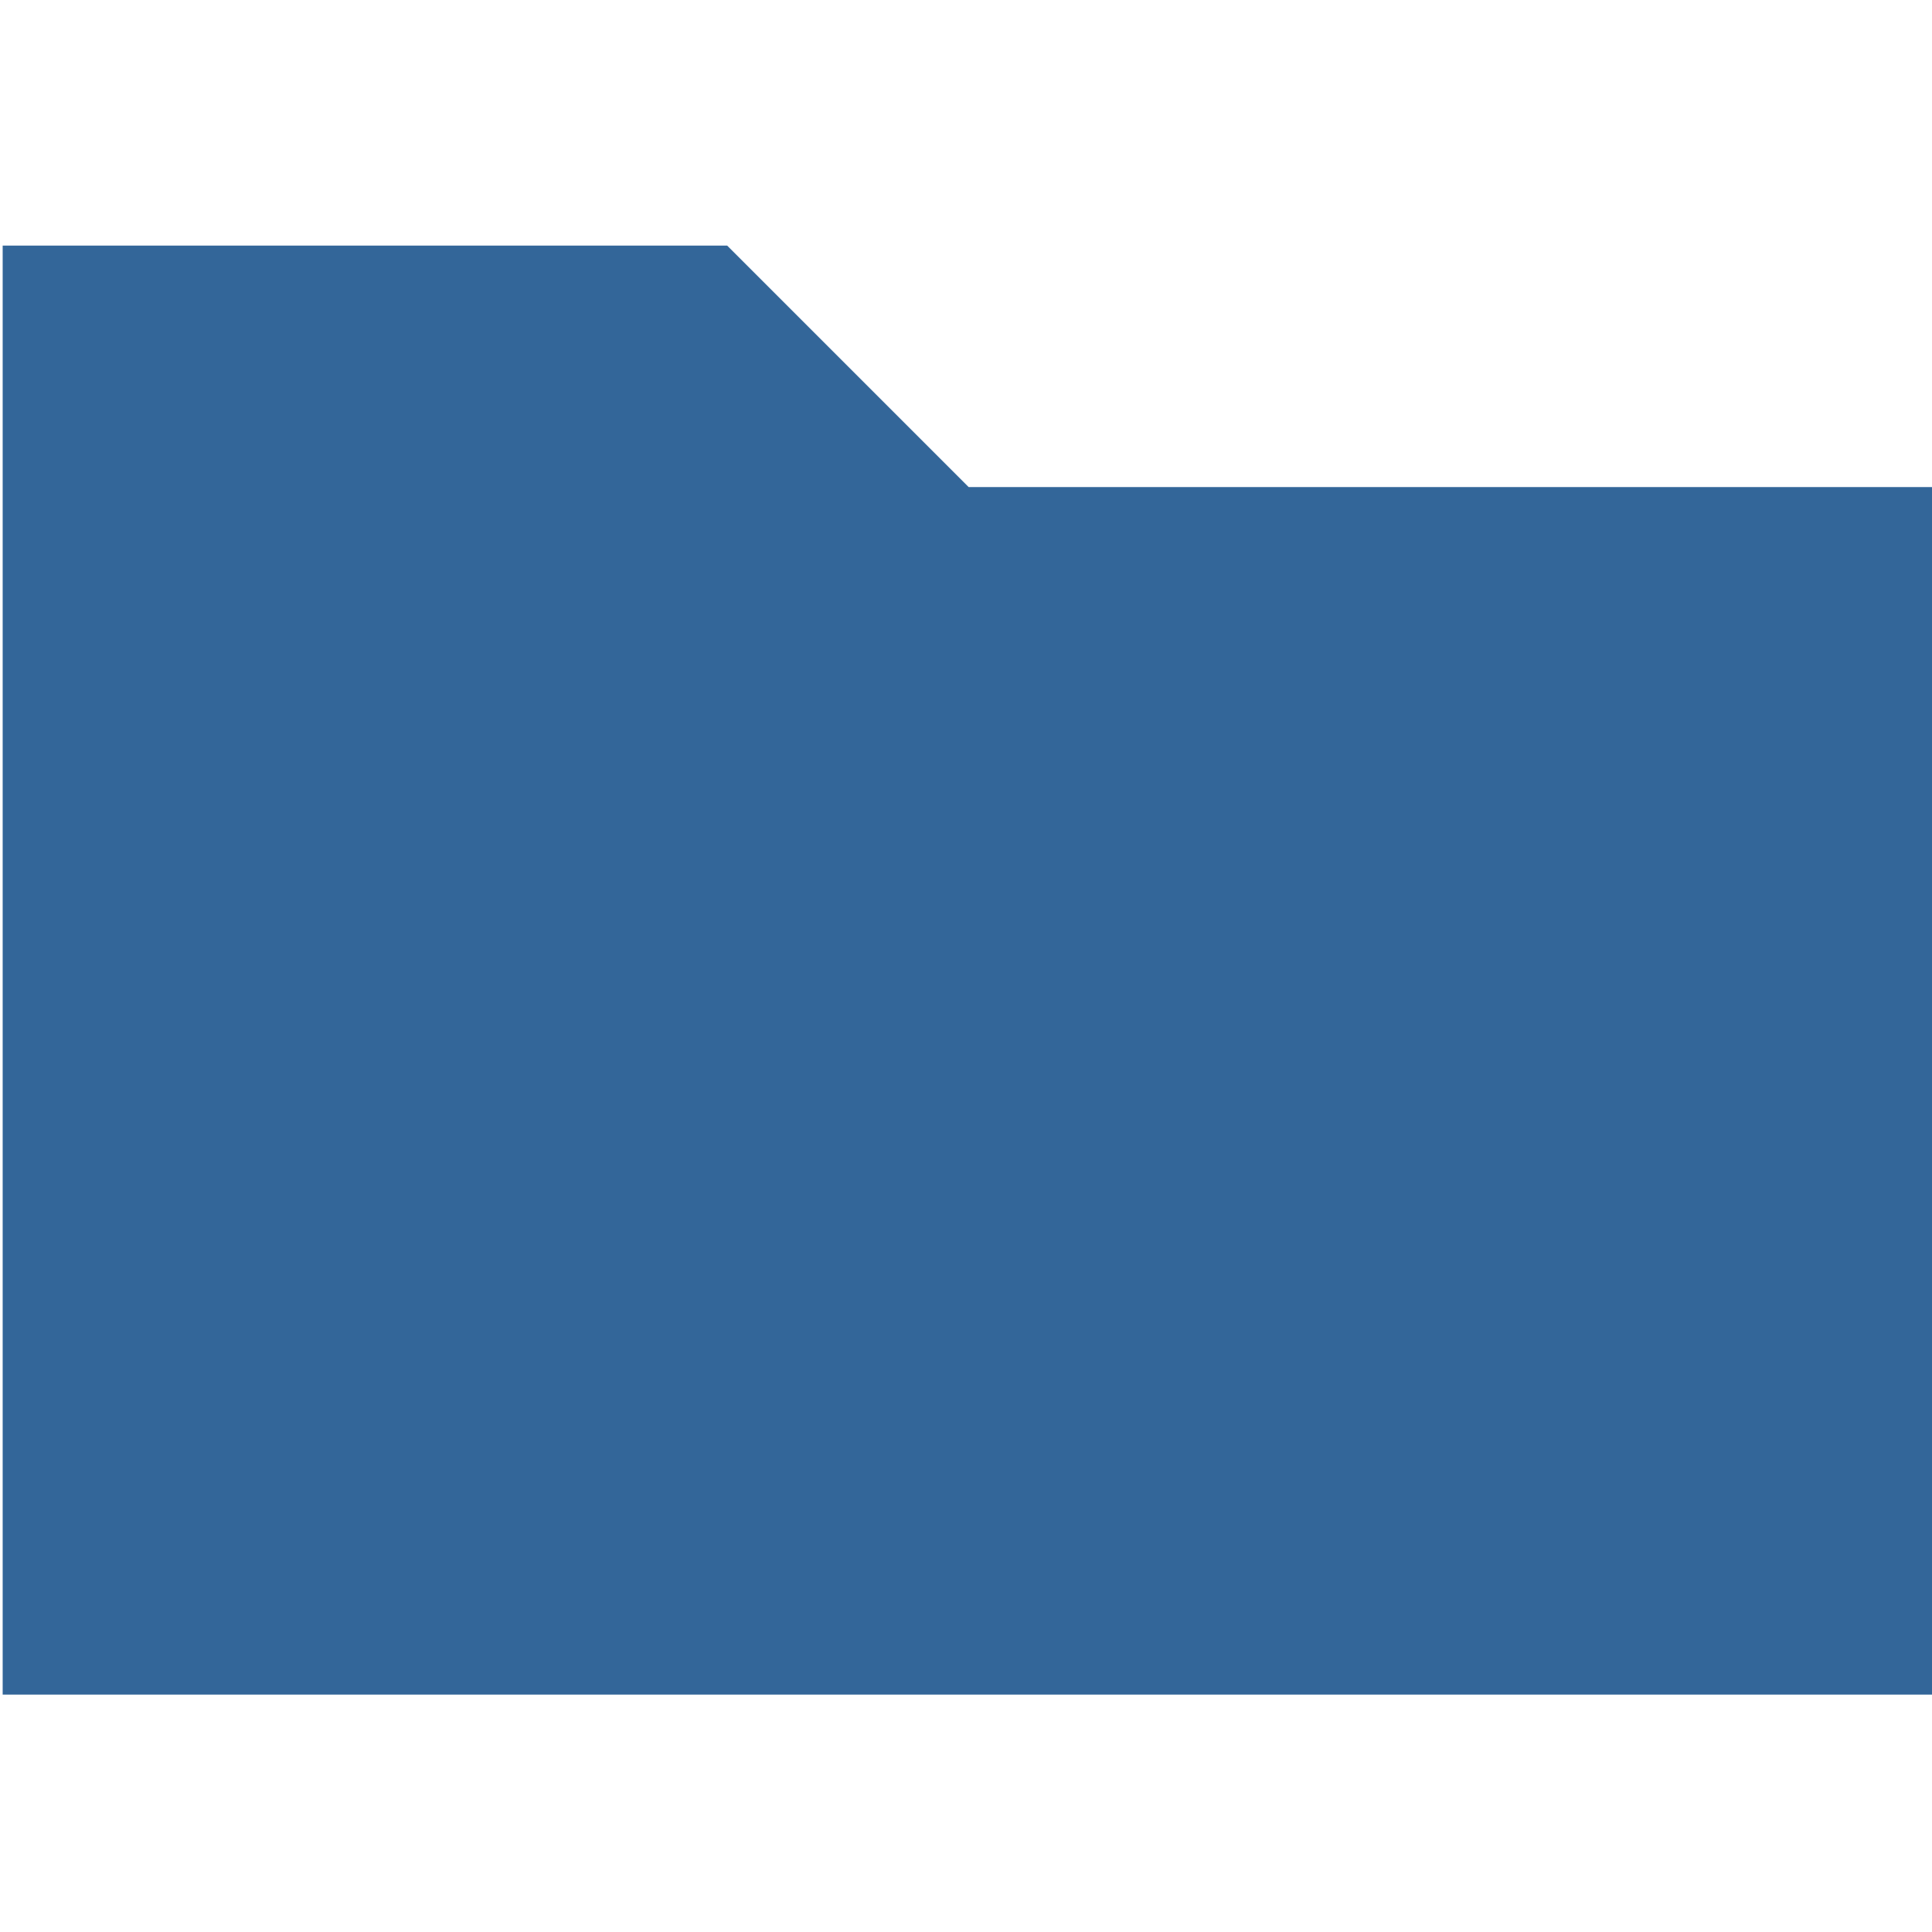
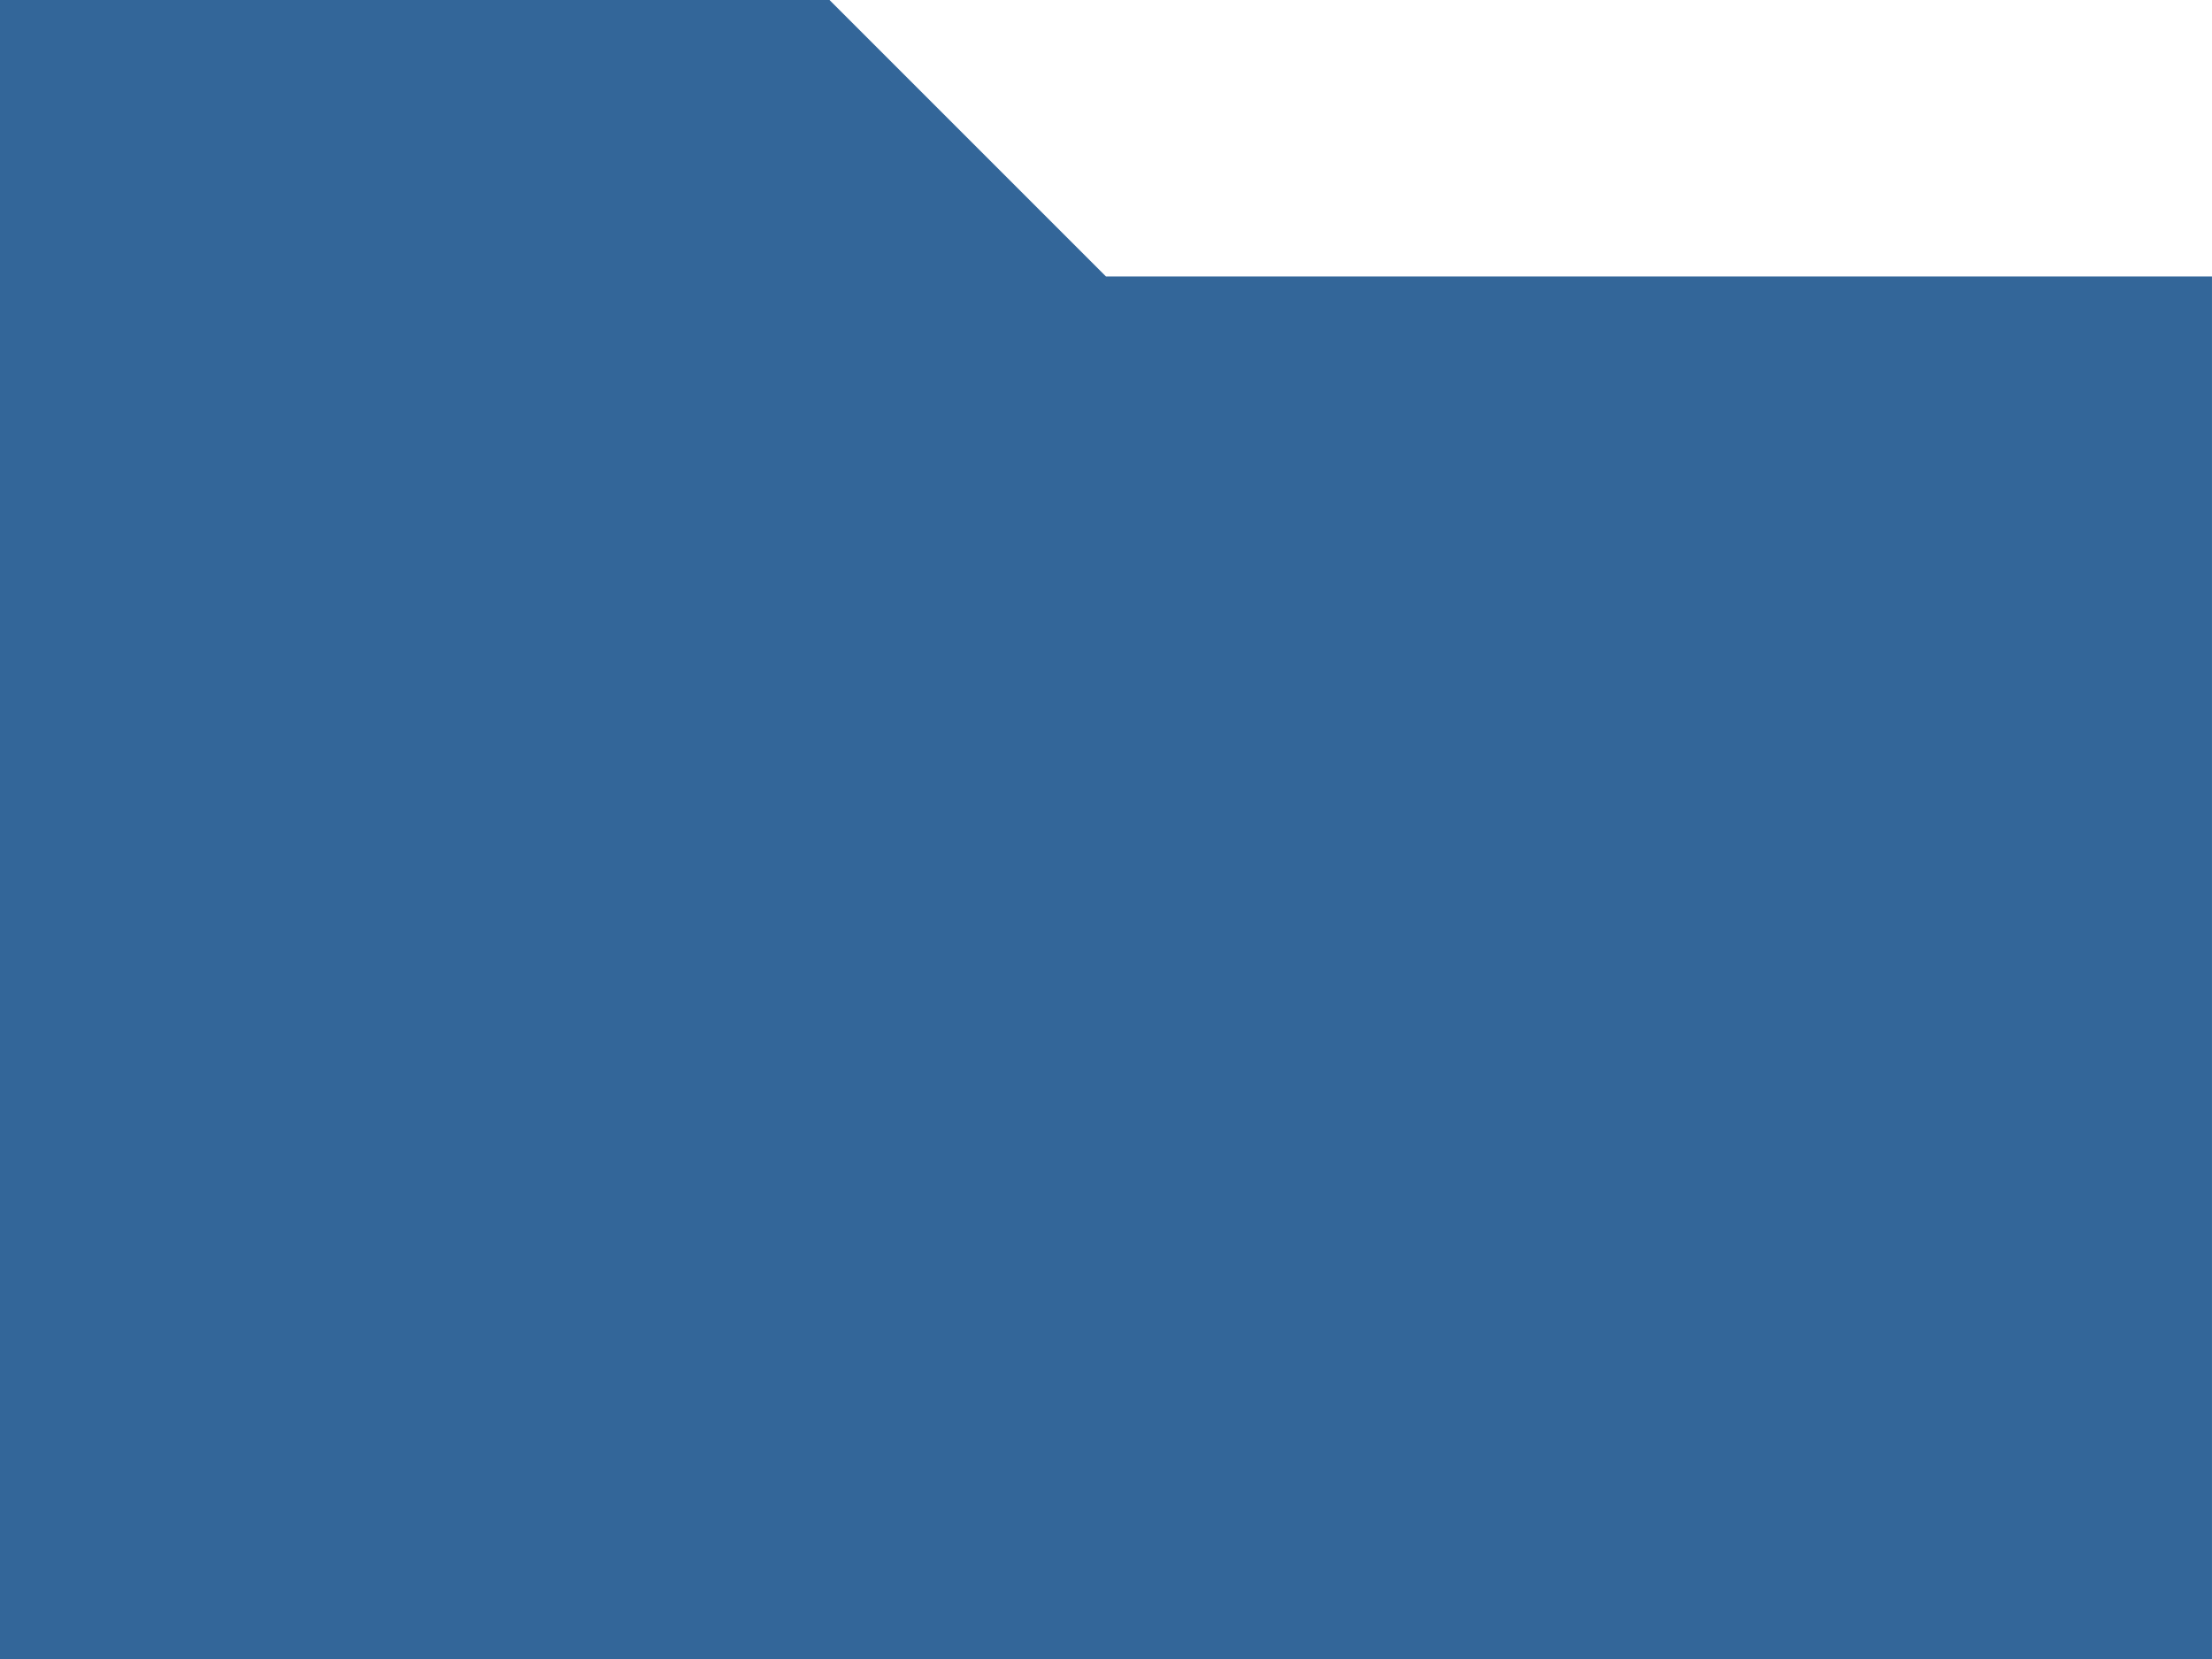
- <svg xmlns="http://www.w3.org/2000/svg" version="1.1" id="Capa_1" x="0px" y="0px" width="512px" height="512px" viewBox="0 0 512 512" style="enable-background:new 0 0 512 512;" xml:space="preserve">
-   <defs id="defs39" />
-   <g id="g4" style="fill:#336699;fill-opacity:1;stroke:none" transform="translate(0.70697,1.084746)">
-     <polygon points="192,64 0,64 0,448 512,448 512,128 256,128 " id="polygon2" style="fill:#336699;fill-opacity:1;stroke:none" />
+ <svg xmlns="http://www.w3.org/2000/svg" width="42.667" height="32" viewBox="0 0 42.667 32" version="1.1" id="SVGRoot">
+   <defs id="defs7210" />
+   <g id="layer1" transform="translate(15.08333,1.499999)">
+     <g id="g4-9" style="fill:#336699;fill-opacity:1;stroke:none" transform="matrix(0.08333333,0,0,0.08333333,-15.08333,-6.833333)">
+       <polygon points="512,448 512,128 256,128 192,64 0,64 0,448 " id="polygon2-2" style="fill:#336699;fill-opacity:1;stroke:none" />
+     </g>
  </g>
-   <g id="g6">
- </g>
-   <g id="g8">
- </g>
-   <g id="g10">
- </g>
-   <g id="g12">
- </g>
-   <g id="g14">
- </g>
-   <g id="g16">
- </g>
-   <g id="g18">
- </g>
-   <g id="g20">
- </g>
-   <g id="g22">
- </g>
-   <g id="g24">
- </g>
-   <g id="g26">
- </g>
-   <g id="g28">
- </g>
-   <g id="g30">
- </g>
-   <g id="g32">
- </g>
-   <g id="g34">
- </g>
-   <path style="fill:#336699;fill-opacity:0;stroke-width:2.169" d="M 0.651,256 V 65.085 H 96.679 192.707 L 224.108,96.542 255.51,128 h 127.486 127.486 V 287.458 446.915 H 255.566 0.651 Z" id="path4551" />
-   <path style="fill:#336699;fill-opacity:0;stroke-width:2.169" d="M 0.651,256 V 65.085 H 96.679 192.707 L 224.108,96.542 255.51,128 h 127.486 127.486 V 287.458 446.915 H 255.566 0.651 Z" id="path4555" />
</svg>
